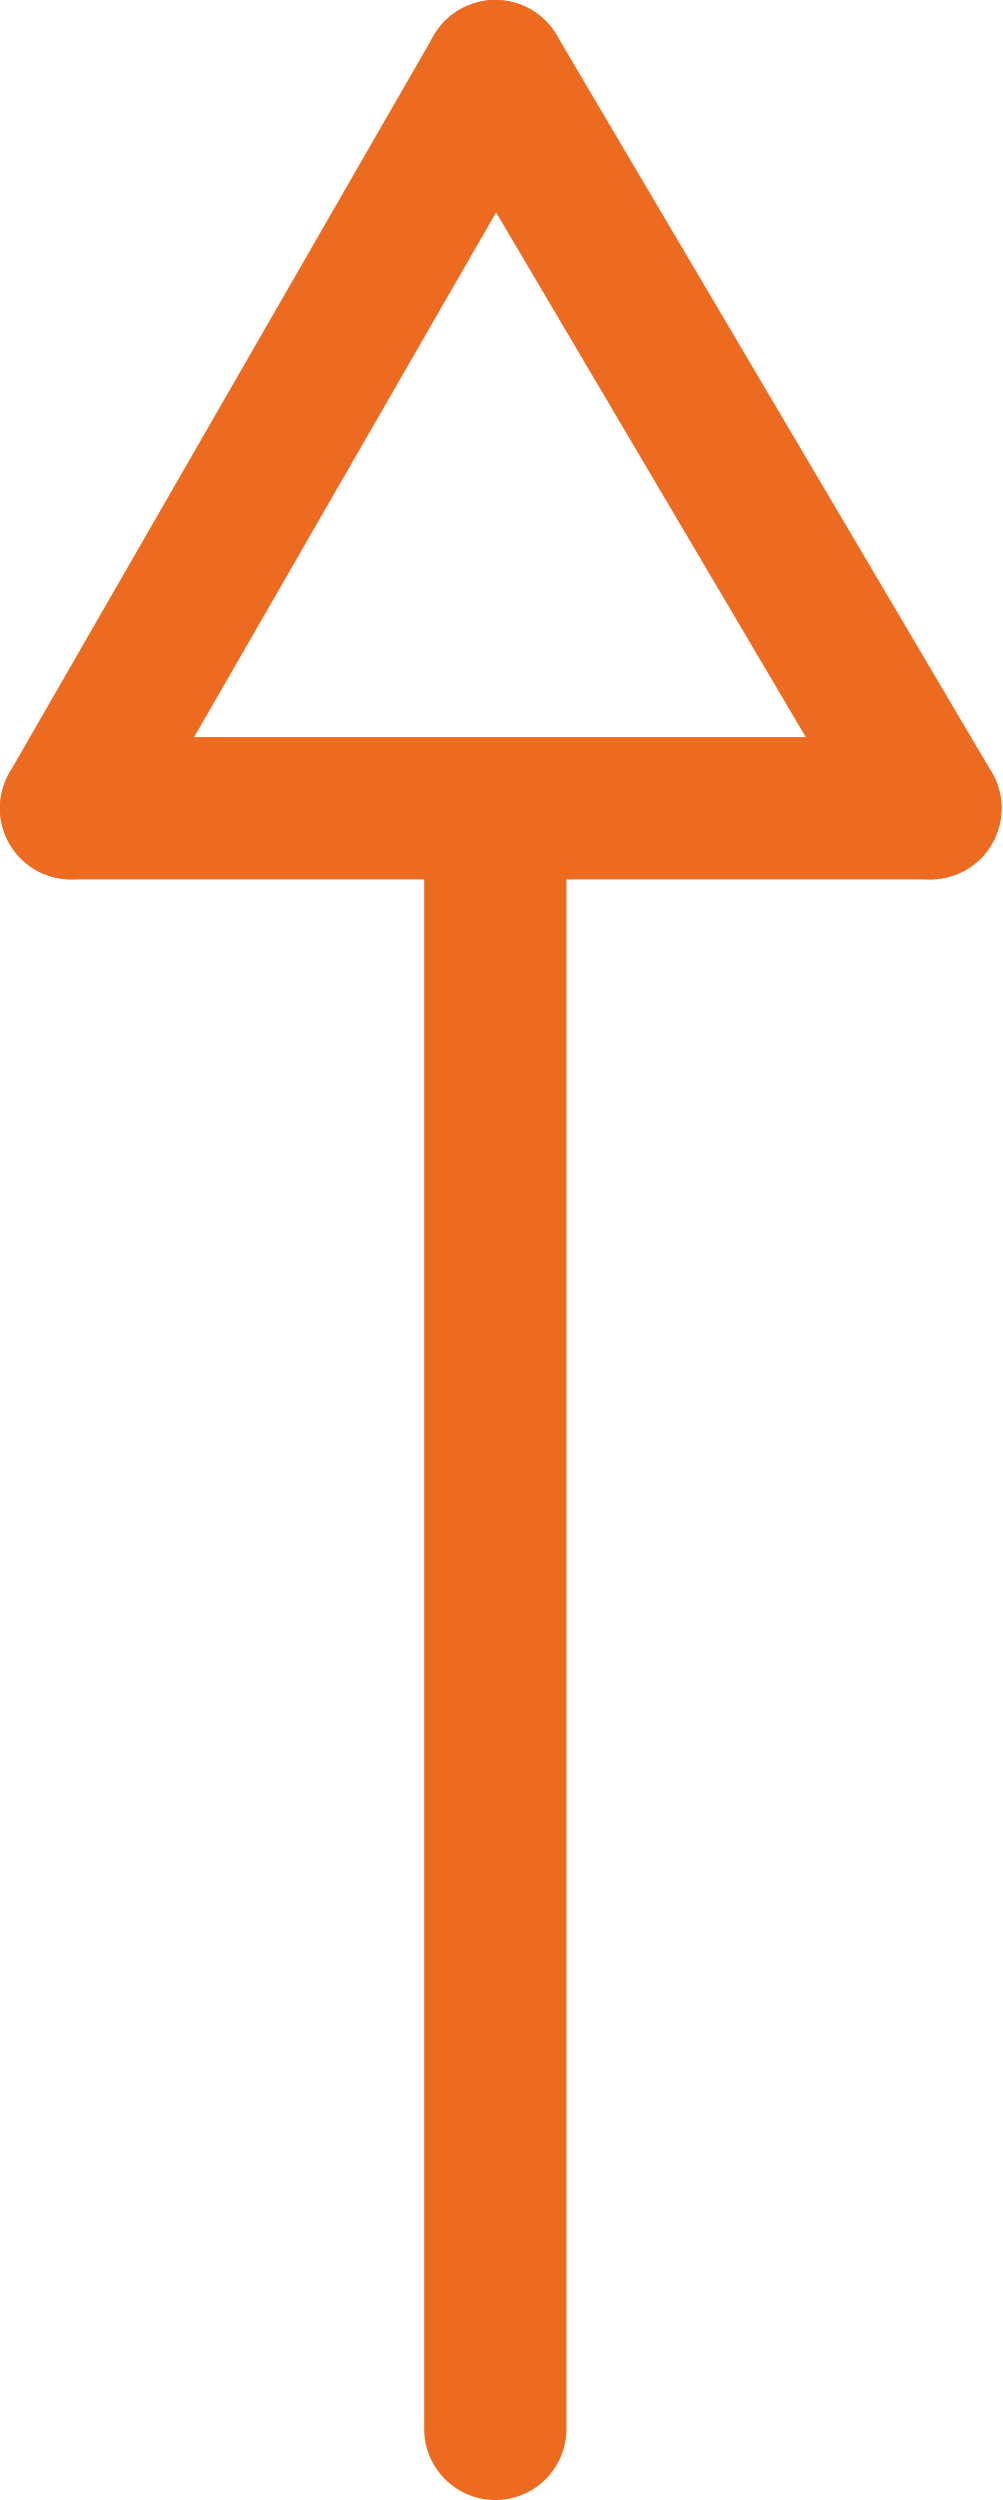
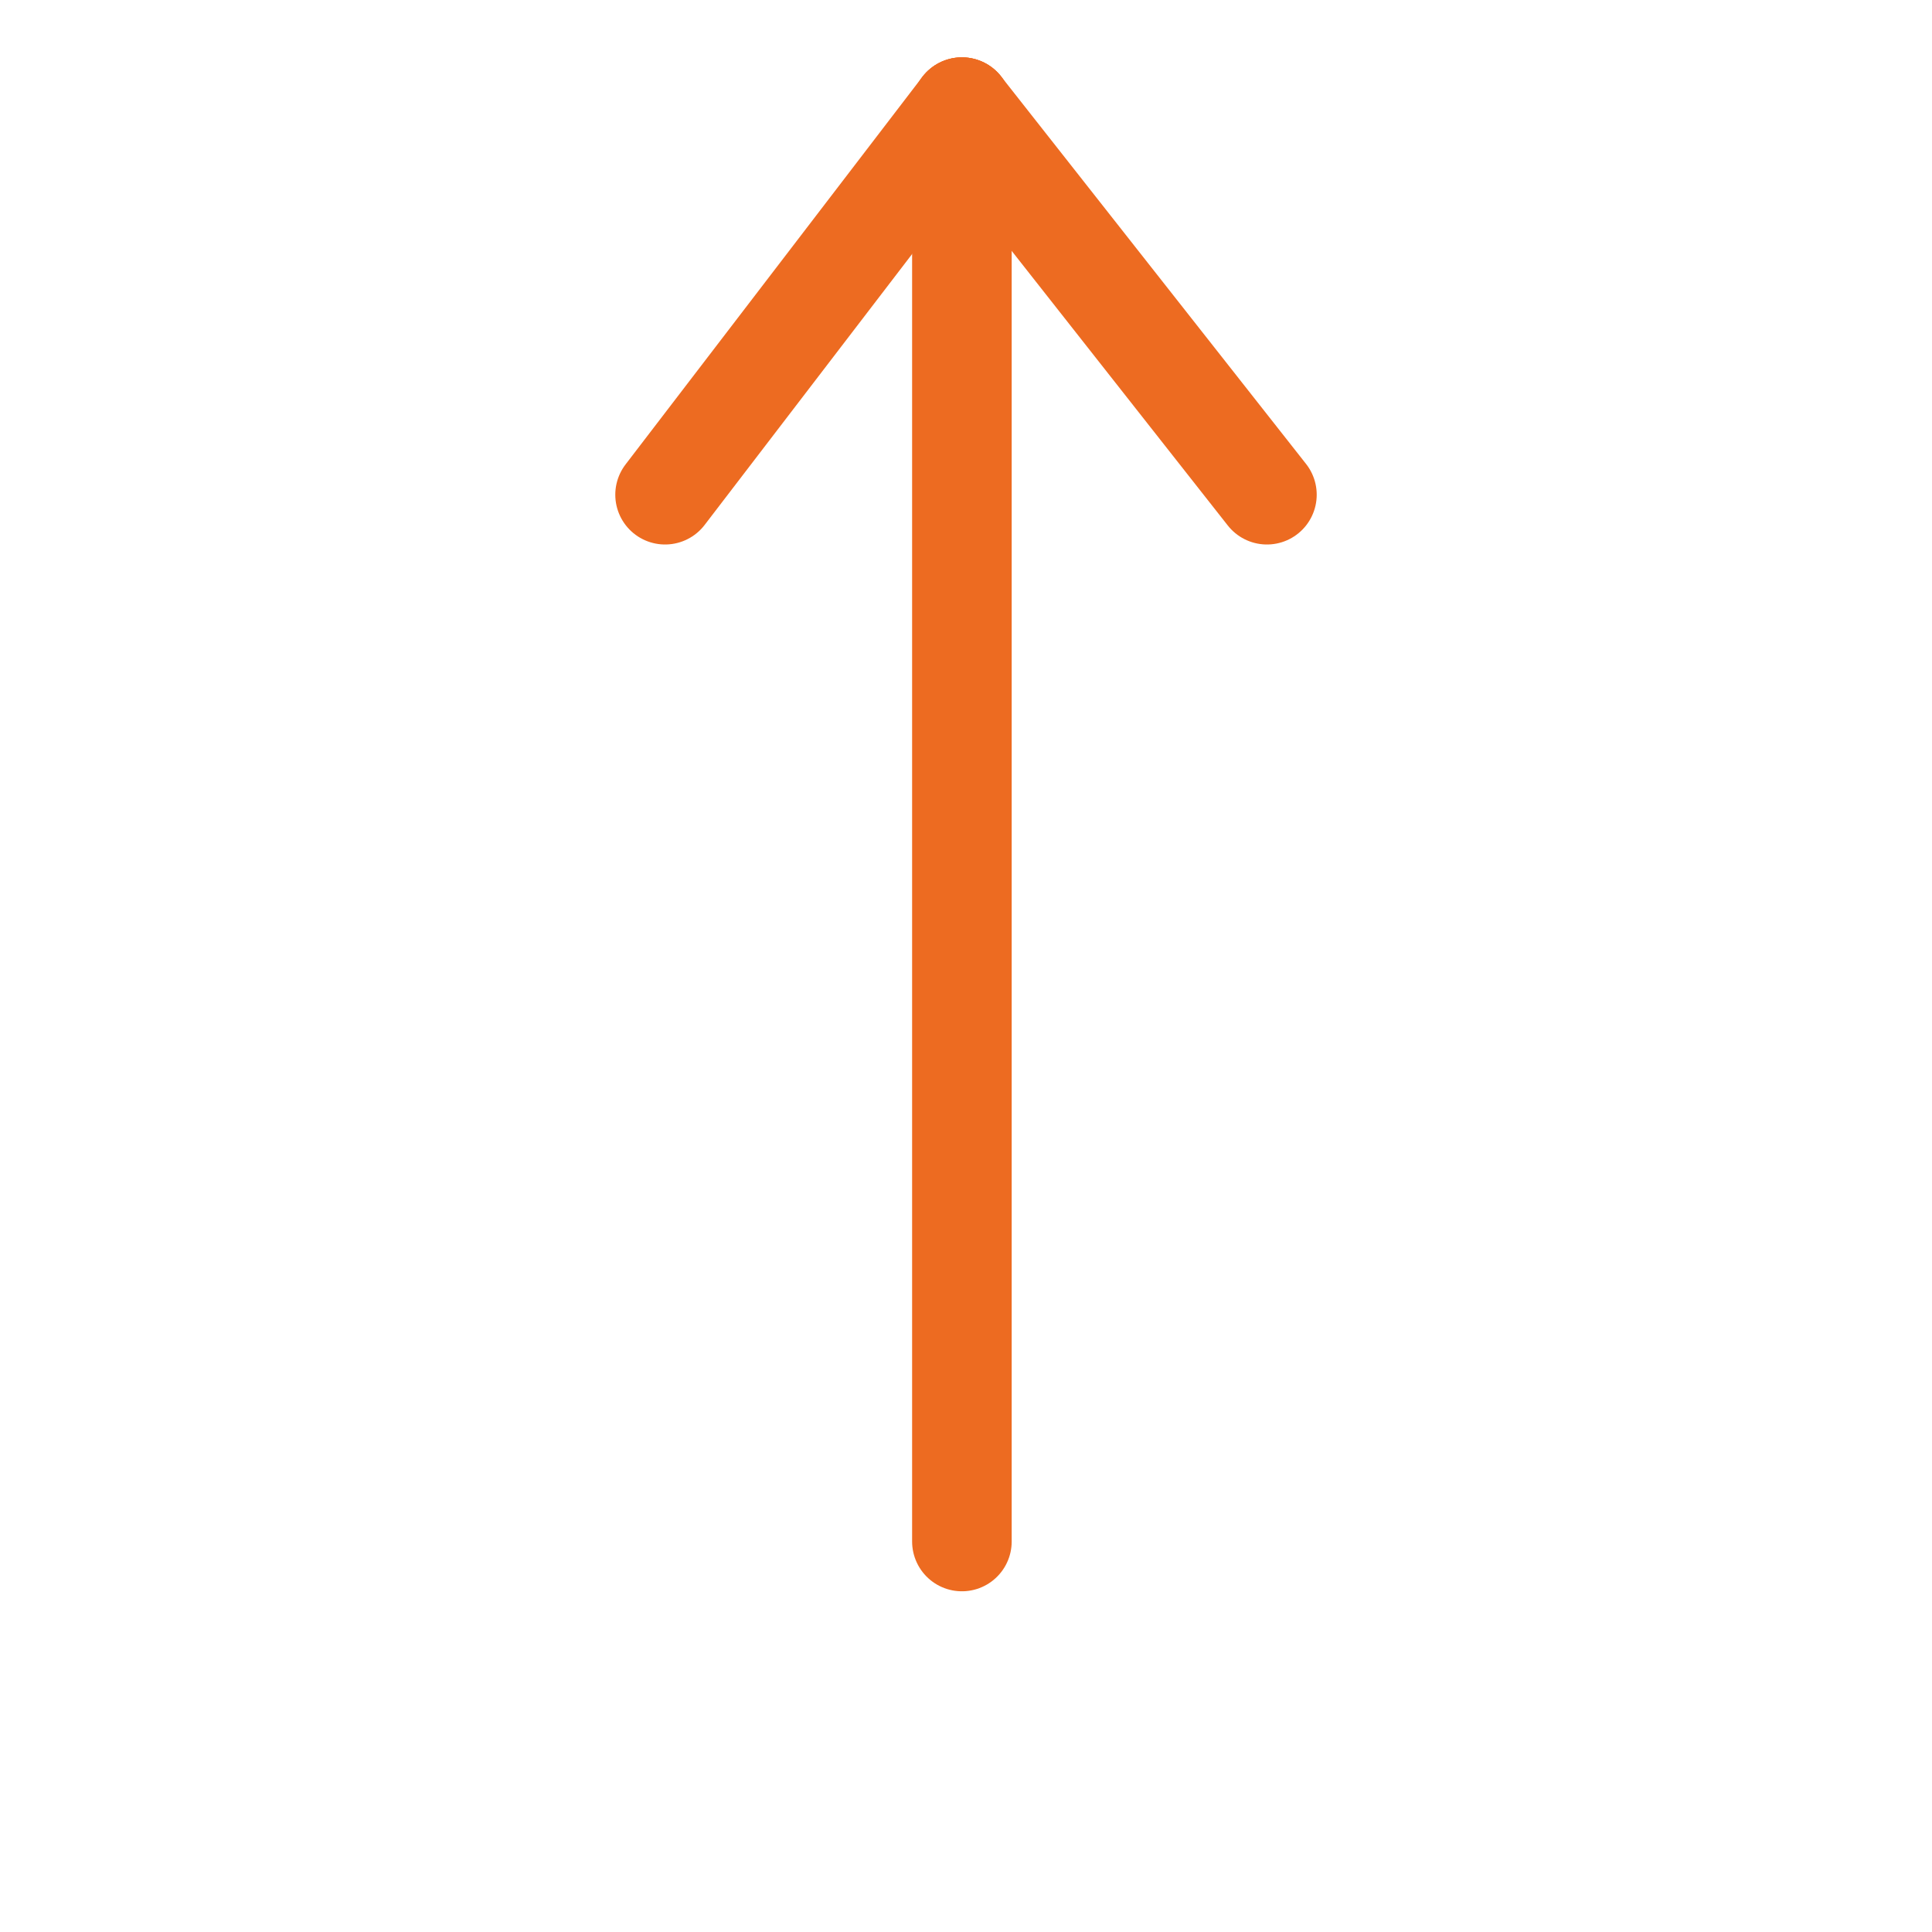
- <svg xmlns="http://www.w3.org/2000/svg" id="svg10" version="1.1" viewBox="0 0 119.8 298.8" height="298.8" width="119.8">
-   <defs id="defs14" />
-   <line id="line2" style="fill: none;stroke: #ed6b21;stroke-linecap: round;stroke-miterlimit: 10;stroke-width: 17.008px" y2="99.8" x2="59.2" y1="290.3" x1="59.2" />
-   <line id="line4" style="fill: none;stroke: #ed6b21;stroke-linecap: round;stroke-miterlimit: 10;stroke-width: 17.008px" y2="8.5" x2="59.2" y1="96.6" x1="8.5" />
-   <line id="line6" style="fill: none;stroke: #ed6b21;stroke-linecap: round;stroke-miterlimit: 10;stroke-width: 17.008px" y2="8.5" x2="59.2" y1="96.6" x1="111.2" />
-   <line id="line8" style="fill: none;stroke: #ed6b21;stroke-linecap: round;stroke-miterlimit: 10;stroke-width: 17.008px" y2="96.6" x2="111.2" y1="96.6" x1="8.5" />
+ <svg xmlns="http://www.w3.org/2000/svg" version="1.1" id="Layer_1" x="0px" y="0px" viewBox="0 0 330 330" style="enable-background:new 0 0 330 330;" xml:space="preserve">
+   <style type="text/css">
+ 	.st0{display:none;}
+ 	.st1{fill:none;stroke:#ED6B21;stroke-width:17.008;stroke-linecap:round;stroke-miterlimit:10;}
+ </style>
+   <path id="XMLID_28_" class="st0" d="M180,315V51.2l49.4,49.4c5.9,5.9,15.4,5.9,21.2,0c5.9-5.9,5.9-15.4,0-21.2l-75-75  c-5.9-5.9-15.4-5.9-21.2,0l-75,75C76.5,82.3,75,86.2,75,90s1.5,7.7,4.4,10.6c5.9,5.9,15.4,5.9,21.2,0L150,51.2V315  c0,8.3,6.7,15,15,15S180,323.3,180,315z" />
+   <g id="XMLID_1_">
+     <g>
+ 	</g>
+     <g>
+       <polyline class="st1" points="113.6,84.5 164.3,18.3 164.3,18.3   " />
+       <polyline class="st1" points="216.4,84.5 164.3,18.3 164.3,18.3   " />
+     </g>
+   </g>
+   <line class="st1" x1="164.3" y1="263.3" x2="164.3" y2="18.3" />
</svg>
